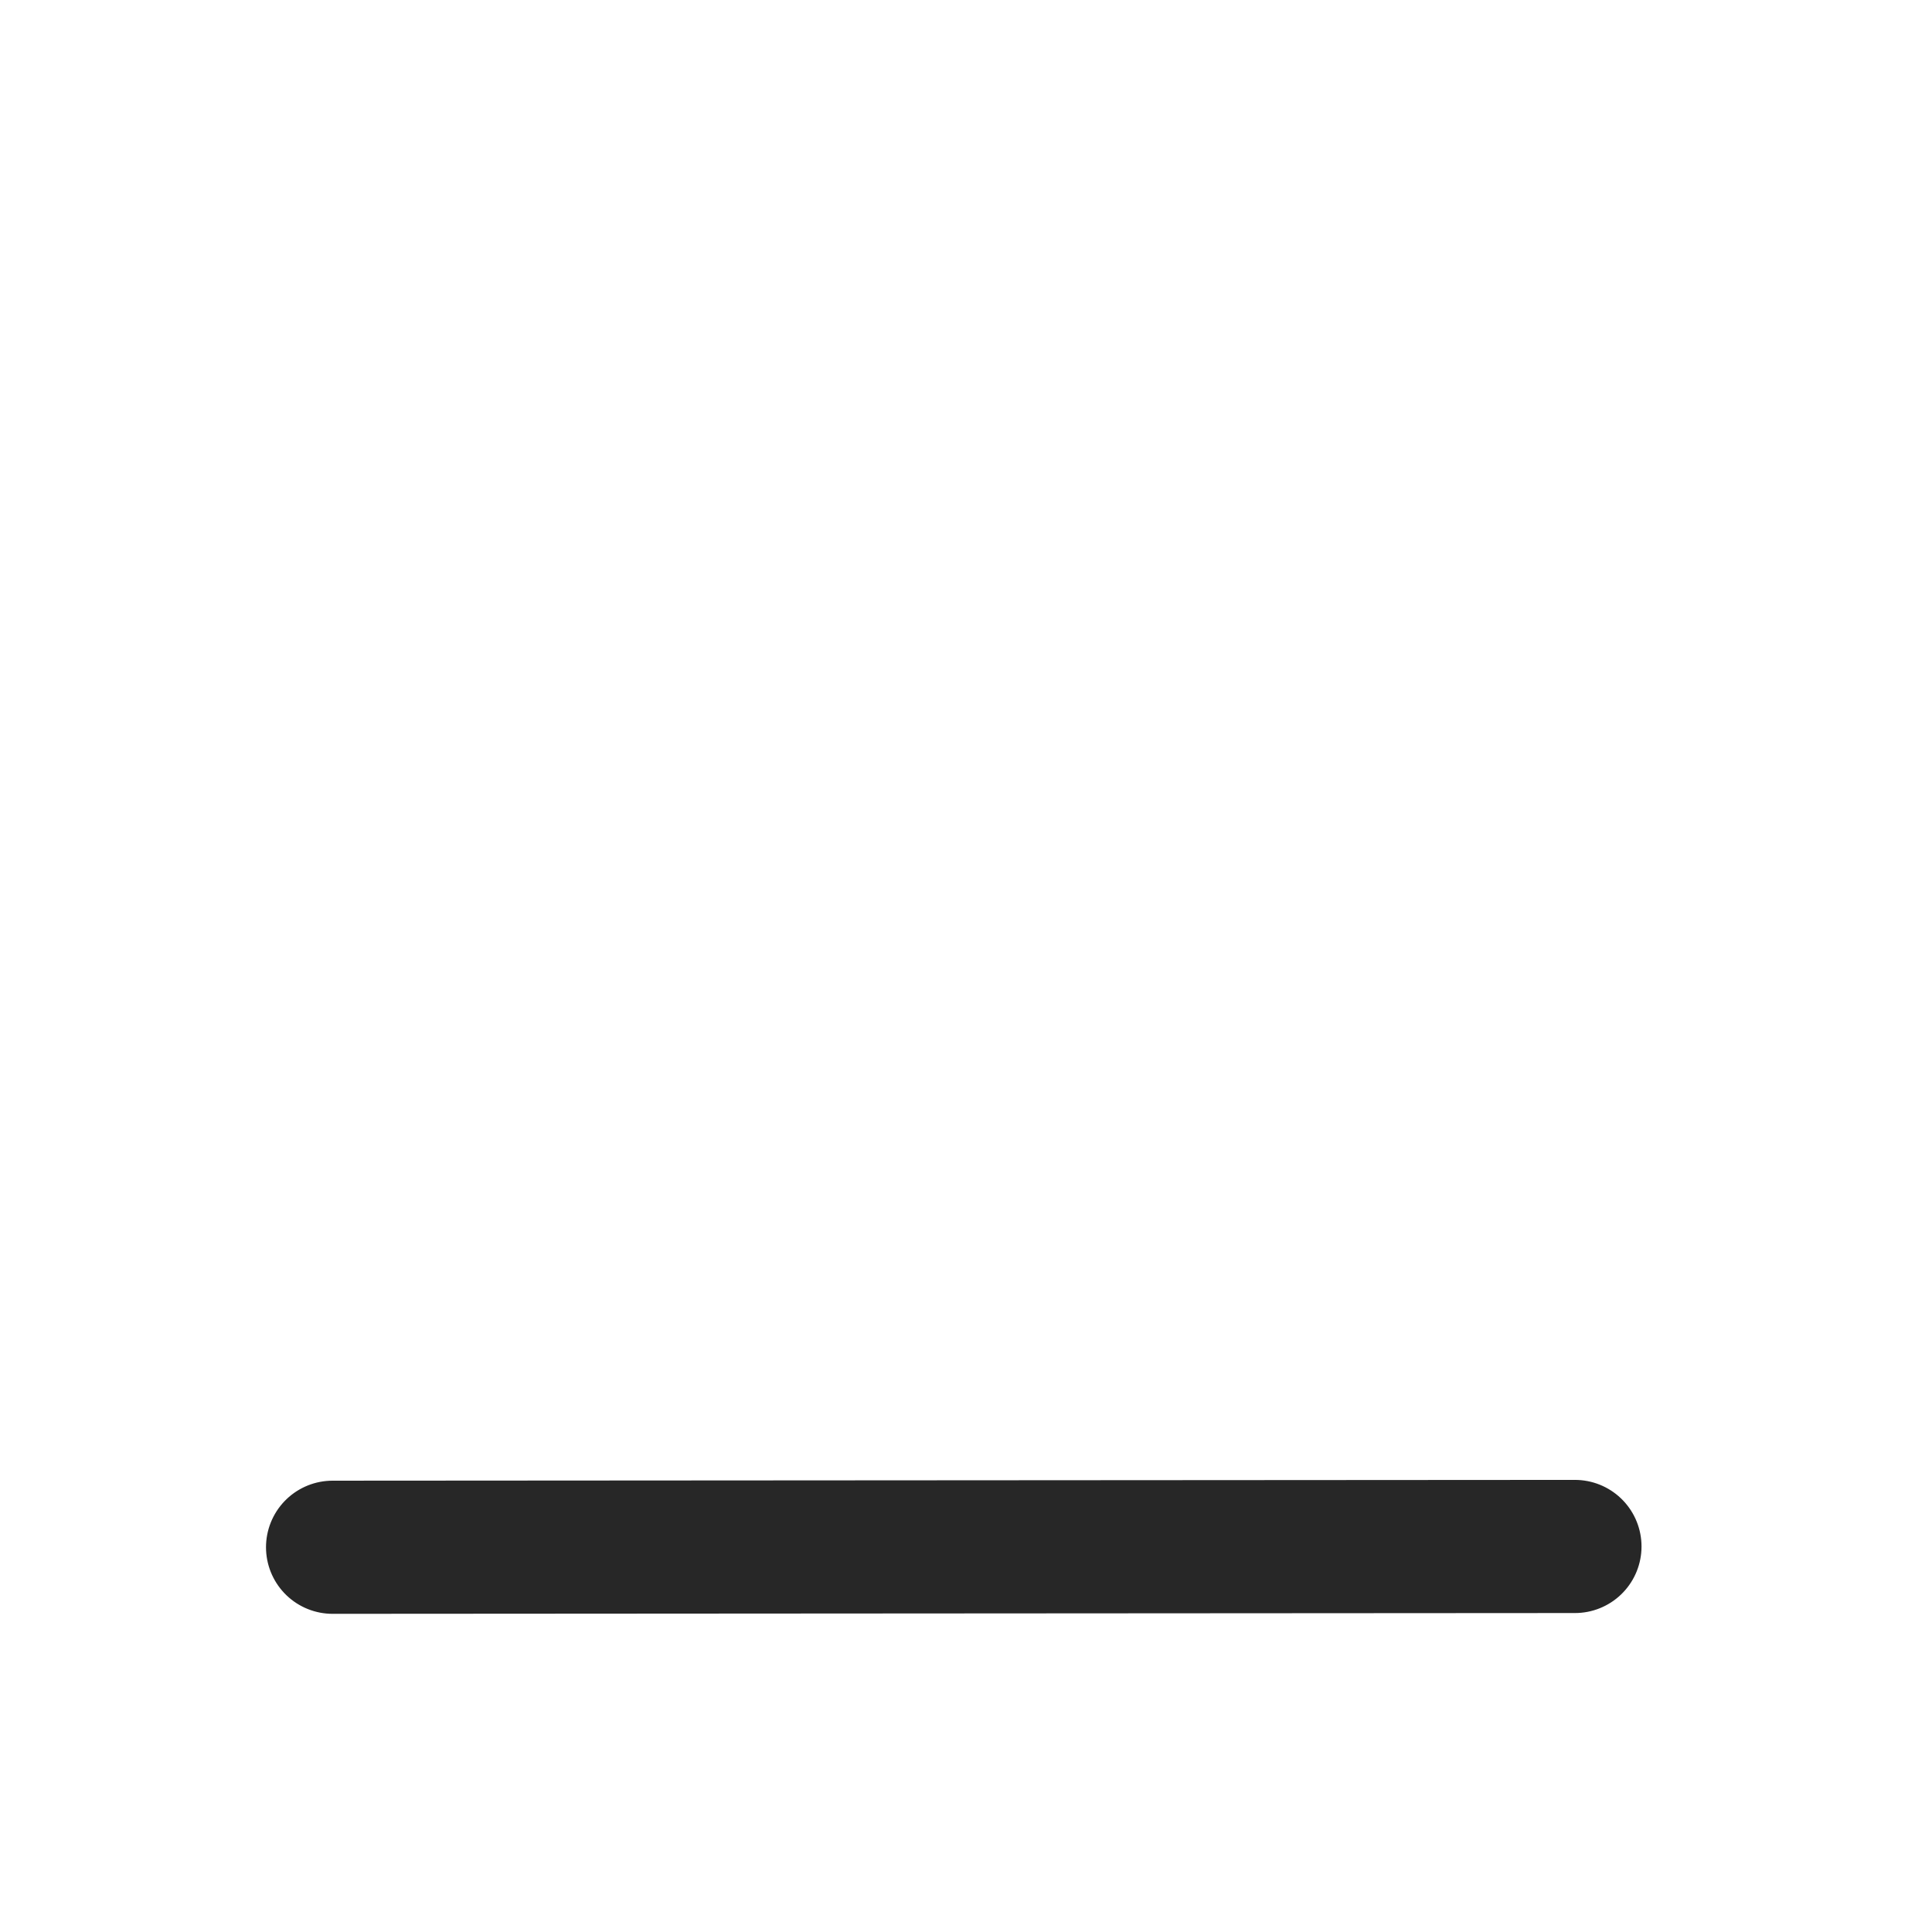
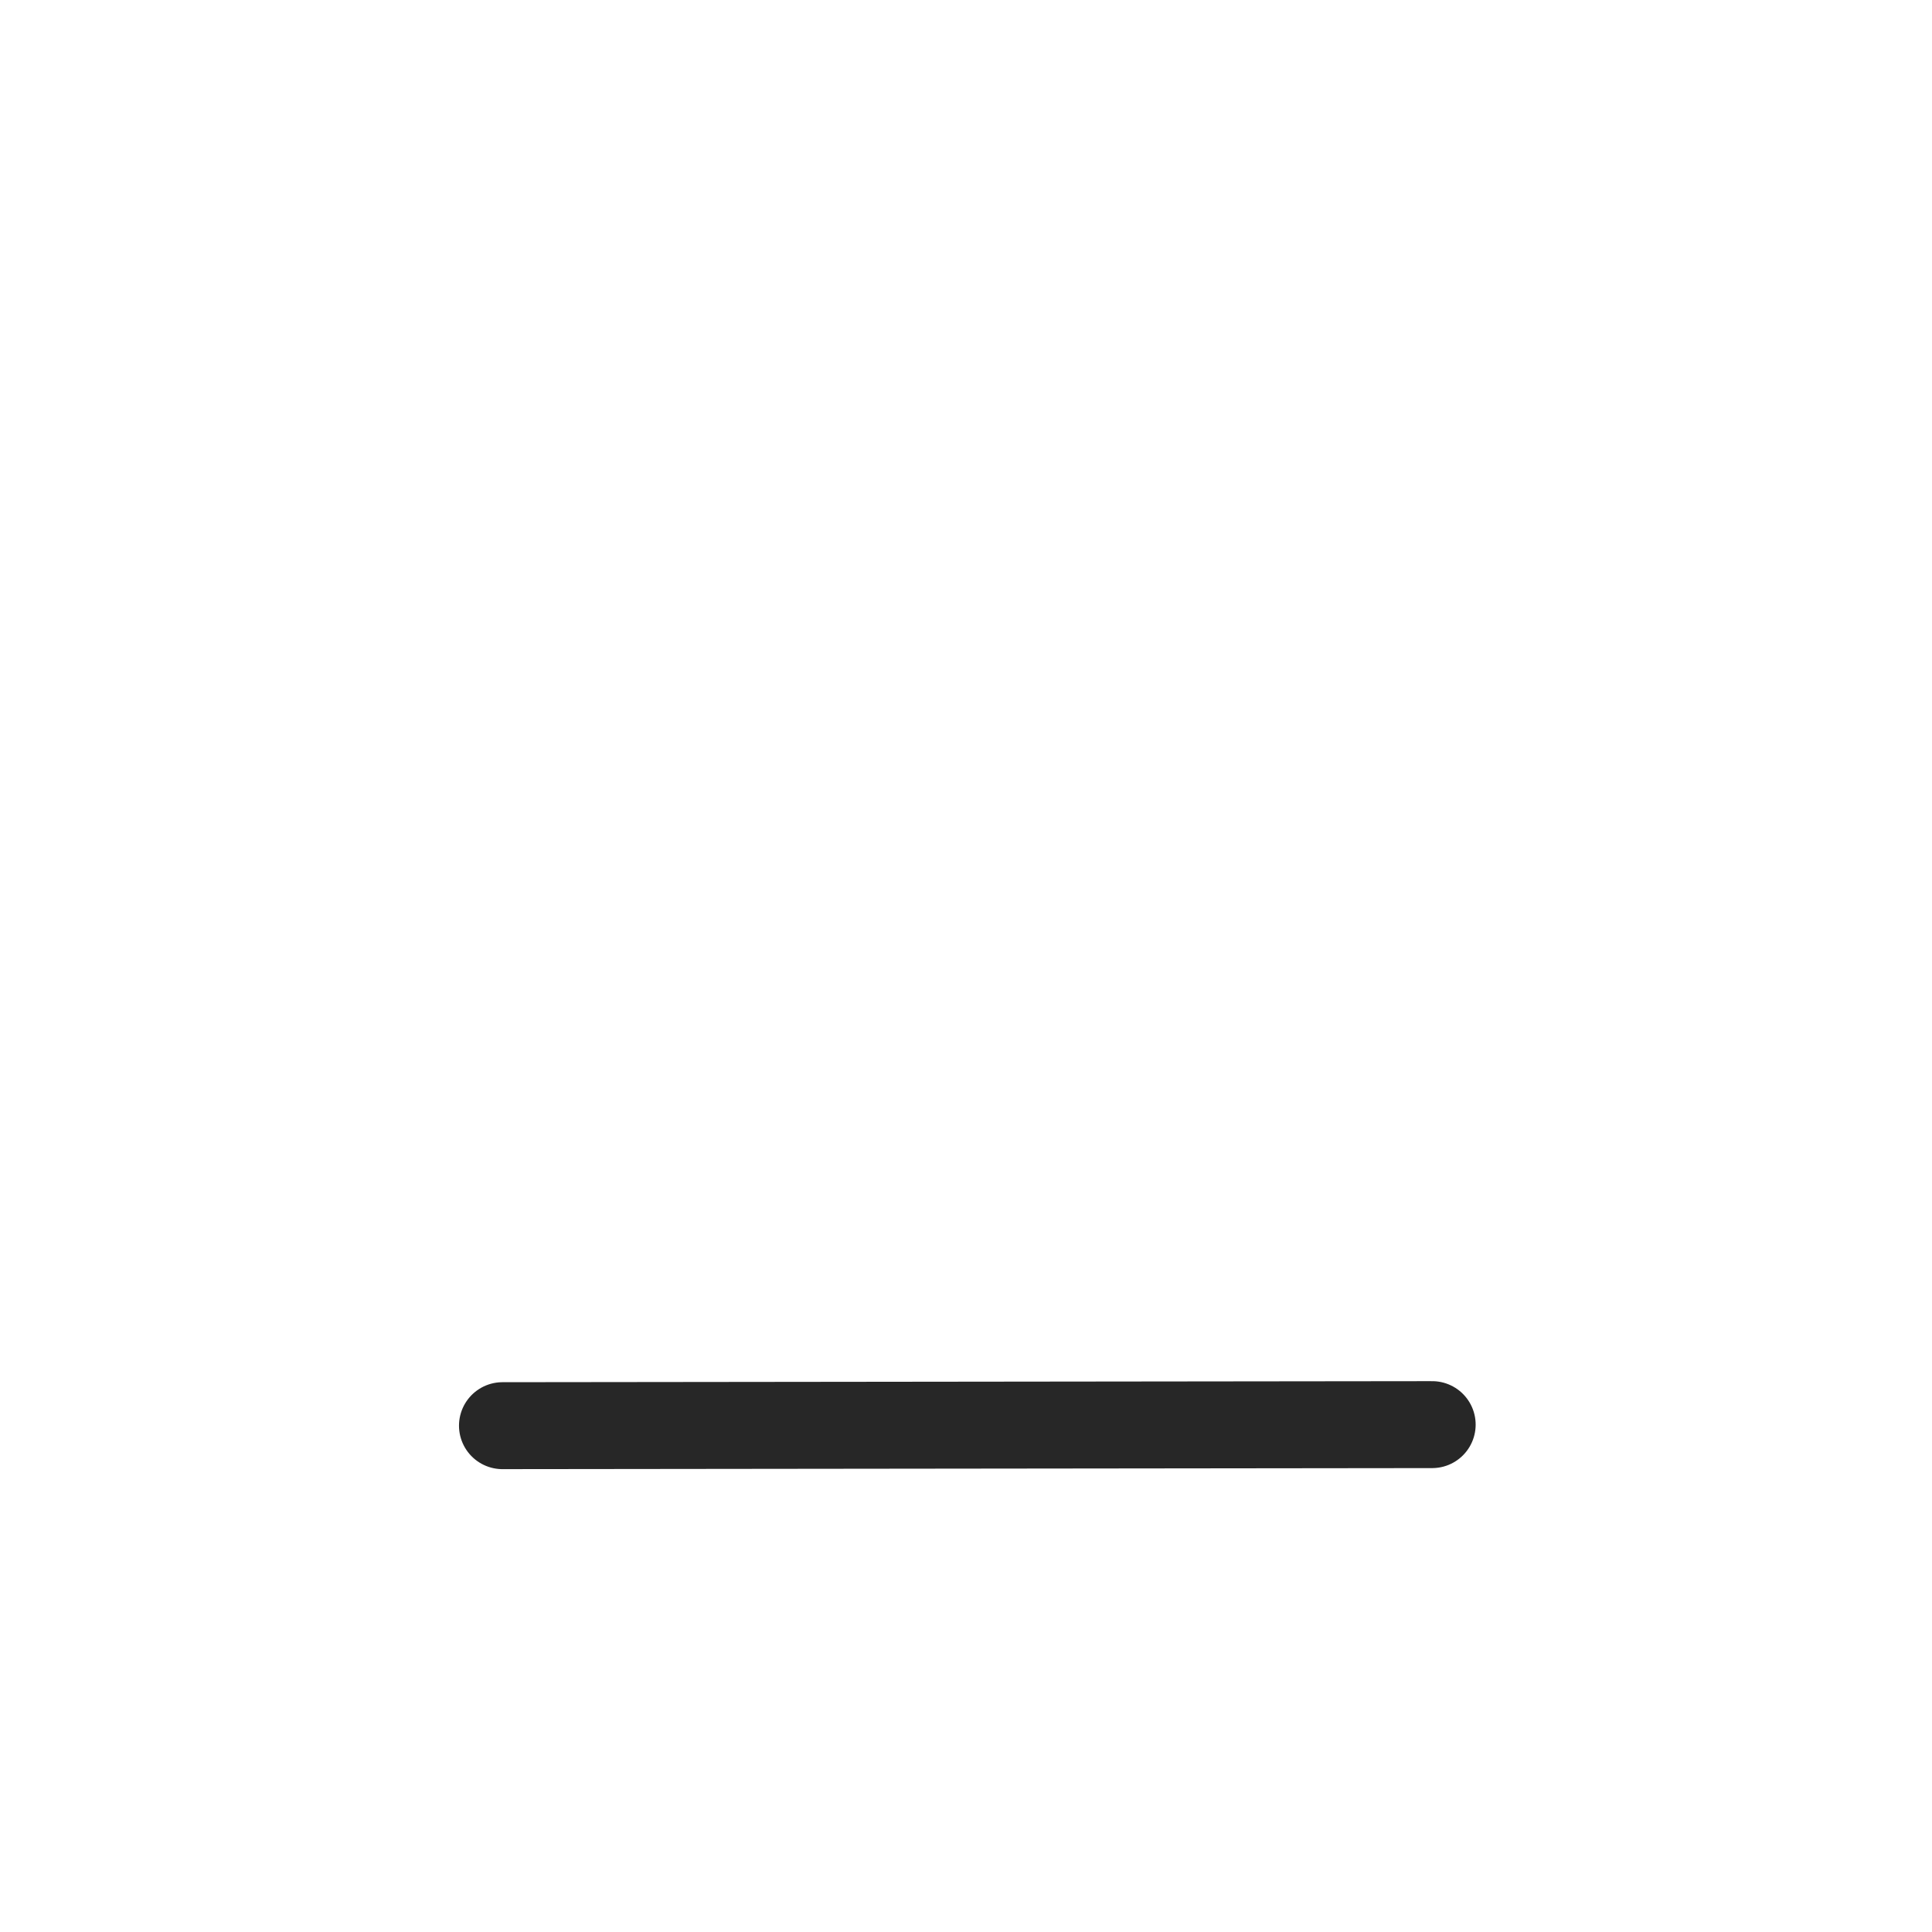
<svg xmlns="http://www.w3.org/2000/svg" width="200mm" height="200mm" viewBox="0 0 200 200" version="1.1" id="svg5">
  <defs id="defs2" />
  <g id="layer1">
-     <path style="fill:none;fill-rule:evenodd;stroke:#272727;stroke-width:13.783;stroke-linecap:round;stroke-linejoin:miter;stroke-miterlimit:4;stroke-dasharray:none;stroke-opacity:1" d="m 34.428,160.171 128.61,-0.081" id="path896" />
+     <path style="fill:none;fill-rule:evenodd;stroke:#272727;stroke-width:9;stroke-linecap:round;stroke-linejoin:miter;stroke-miterlimit:4;stroke-dasharray:none;stroke-opacity:1" d="m 52.015,147.585 96.244,-0.108" id="path896" />
  </g>
</svg>
